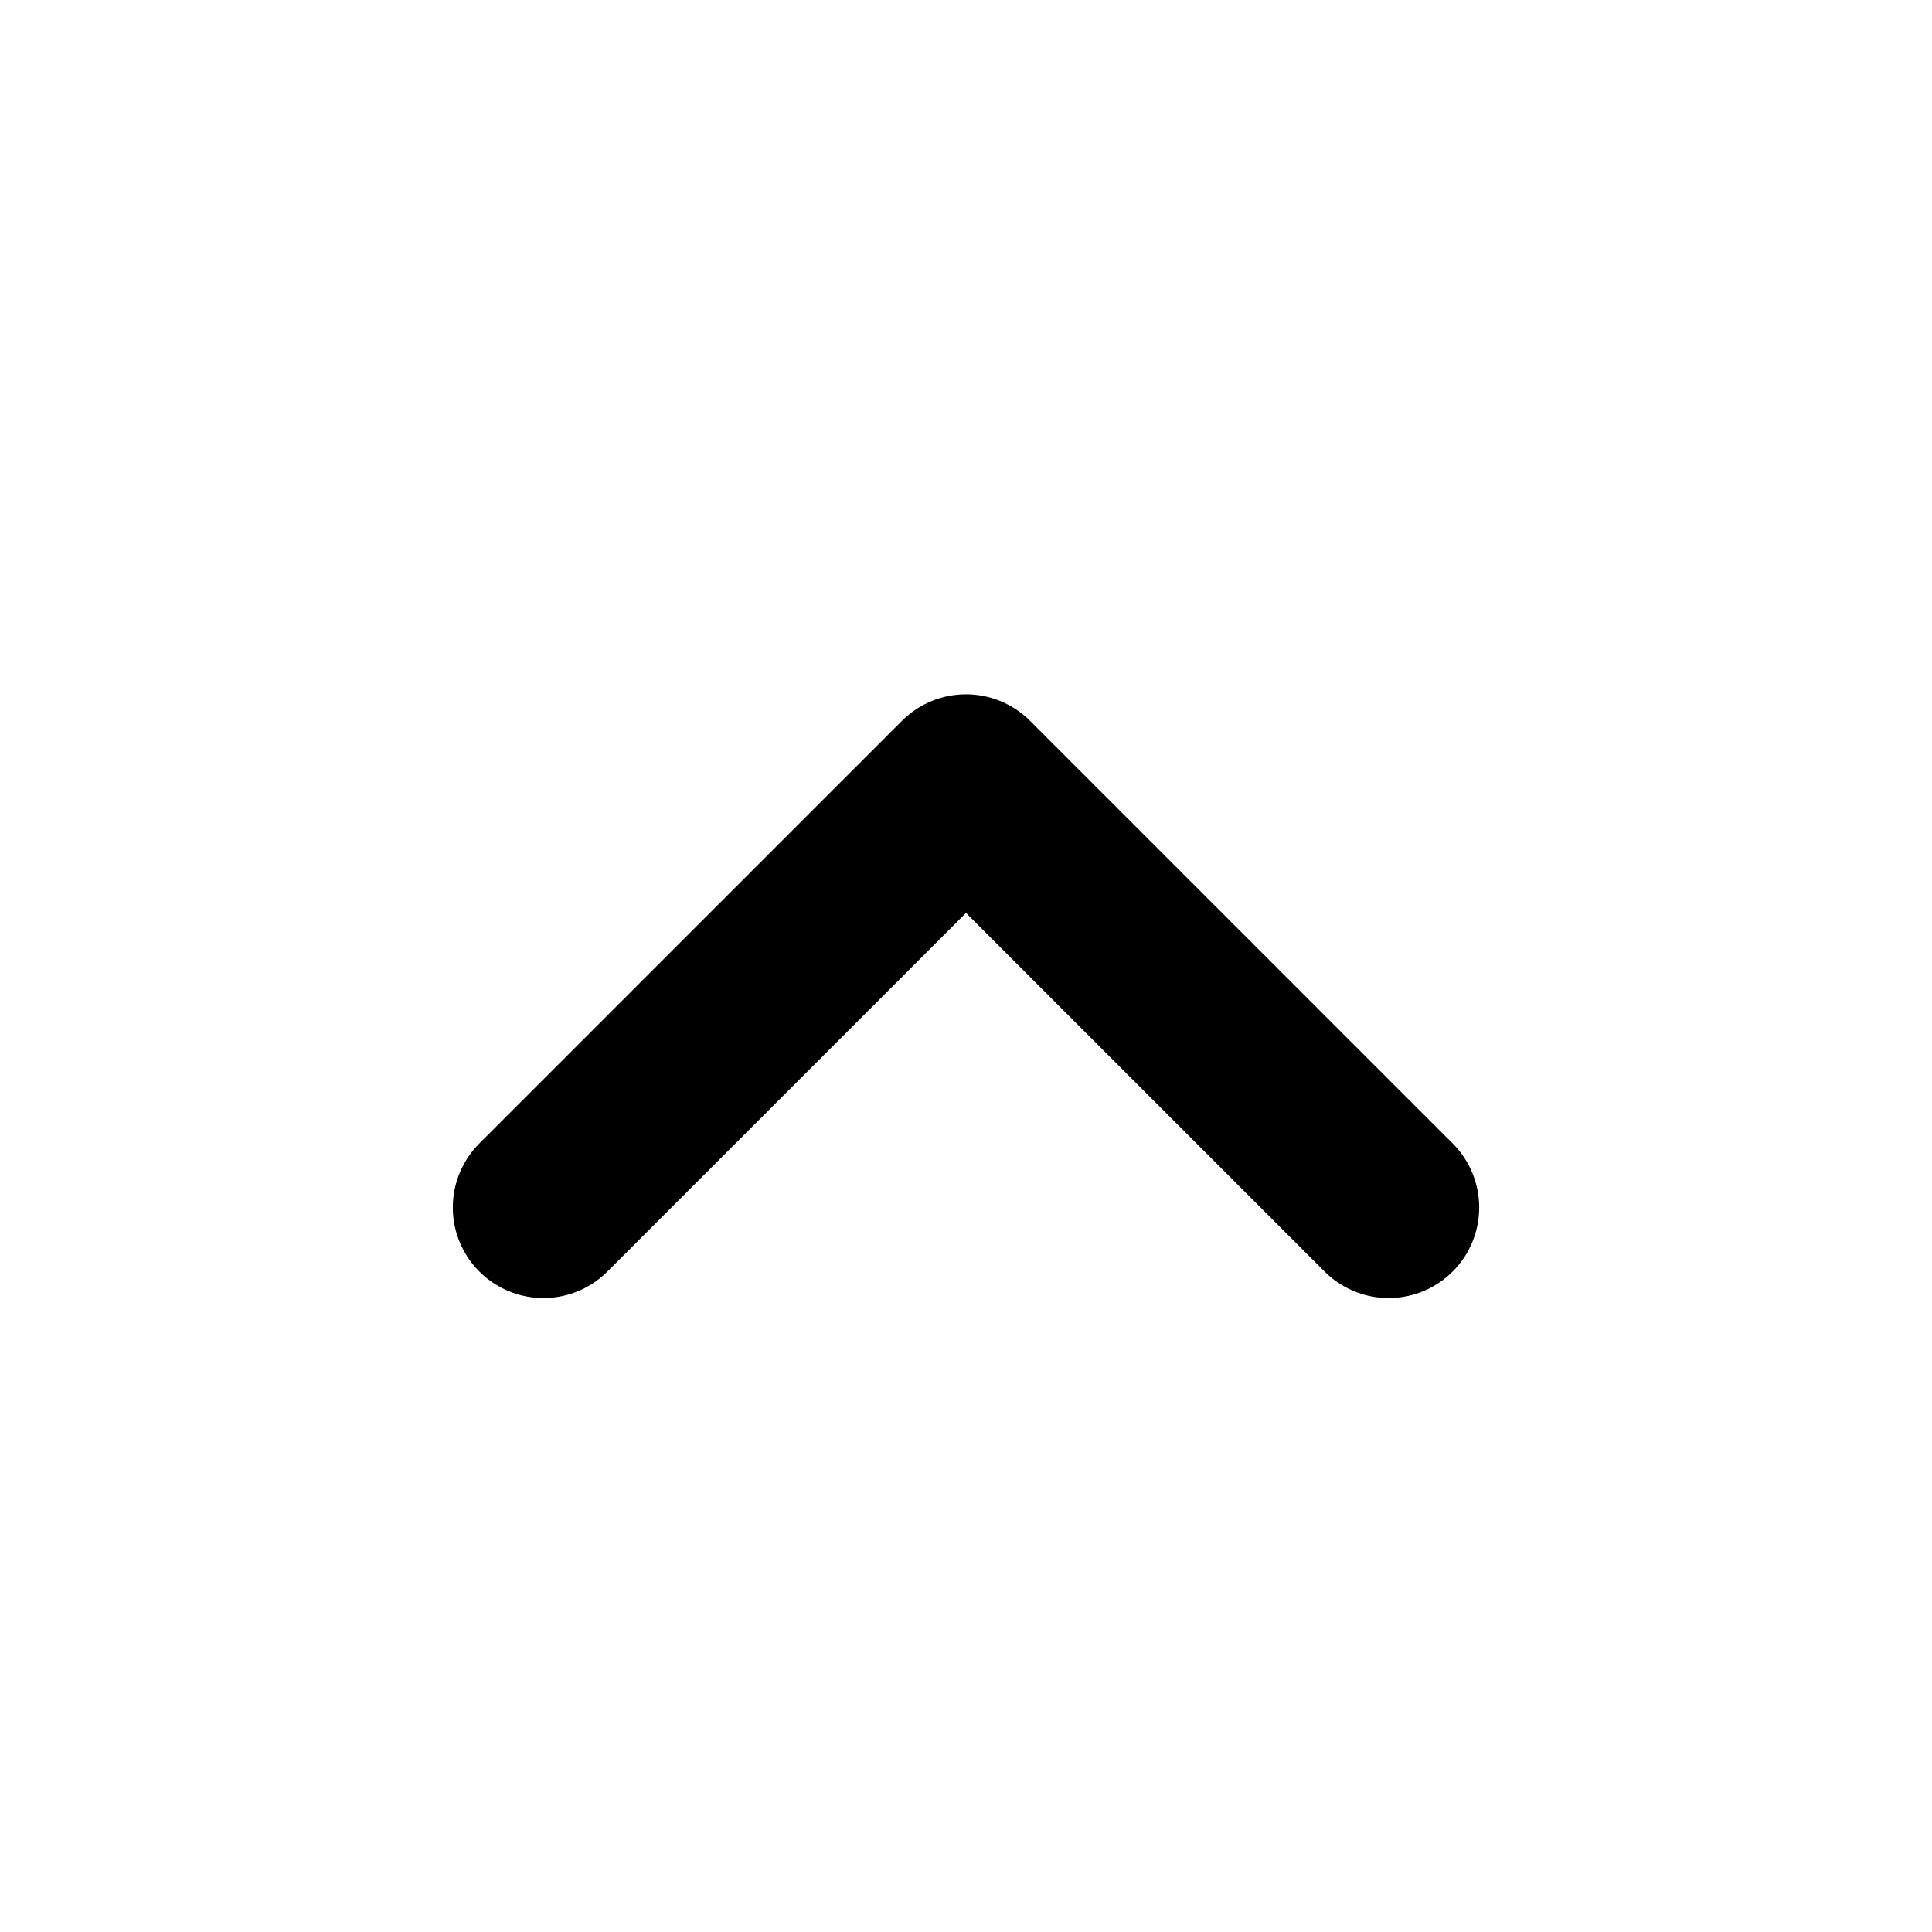
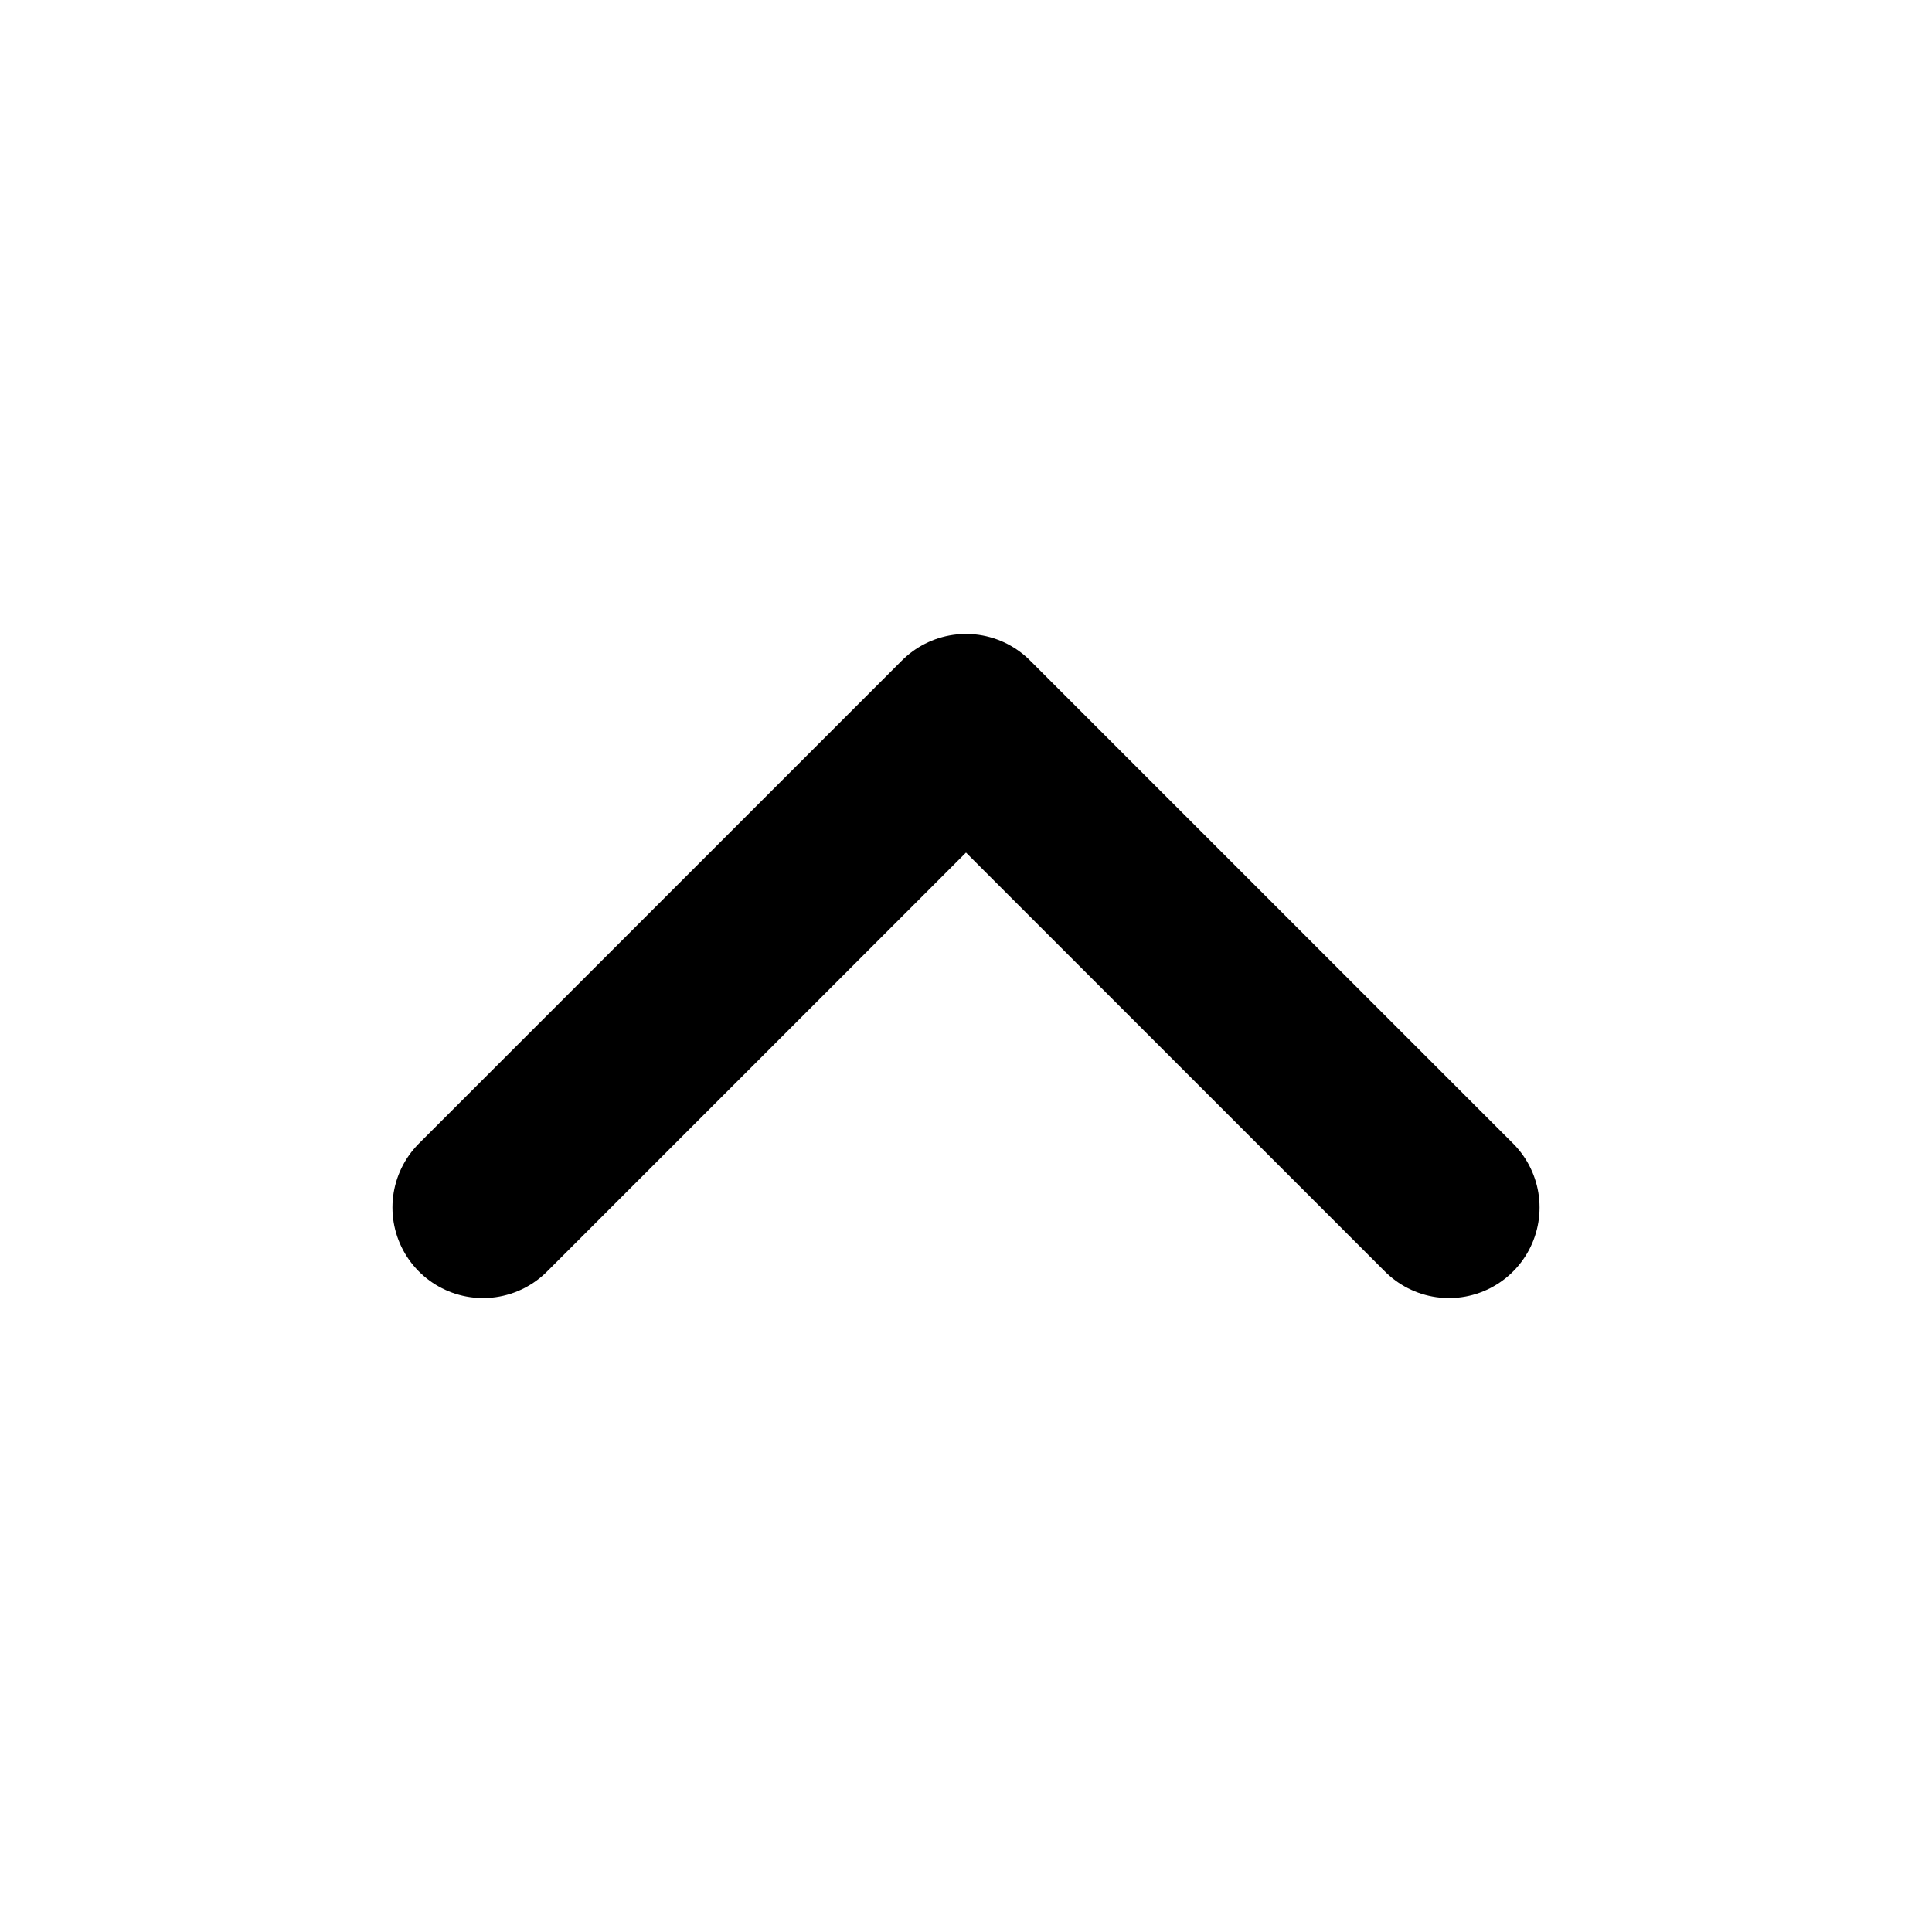
- <svg xmlns="http://www.w3.org/2000/svg" width="16" height="16" viewBox="0 0 16 16" fill="none" stroke="#000" stroke-width="1.5" stroke-linecap="round" stroke-linejoin="round">
-   <path d="M4.5 10 8 6.5 11.5 10" />
+ <svg xmlns="http://www.w3.org/2000/svg" class="lucide lucide-chevron-up" width="24" height="24" viewBox="0 0 24 24" fill="none" stroke="currentColor" stroke-width="2.25" stroke-linecap="round" stroke-linejoin="round">
+   <path d="m18 15-6-6-6 6" />
</svg>
